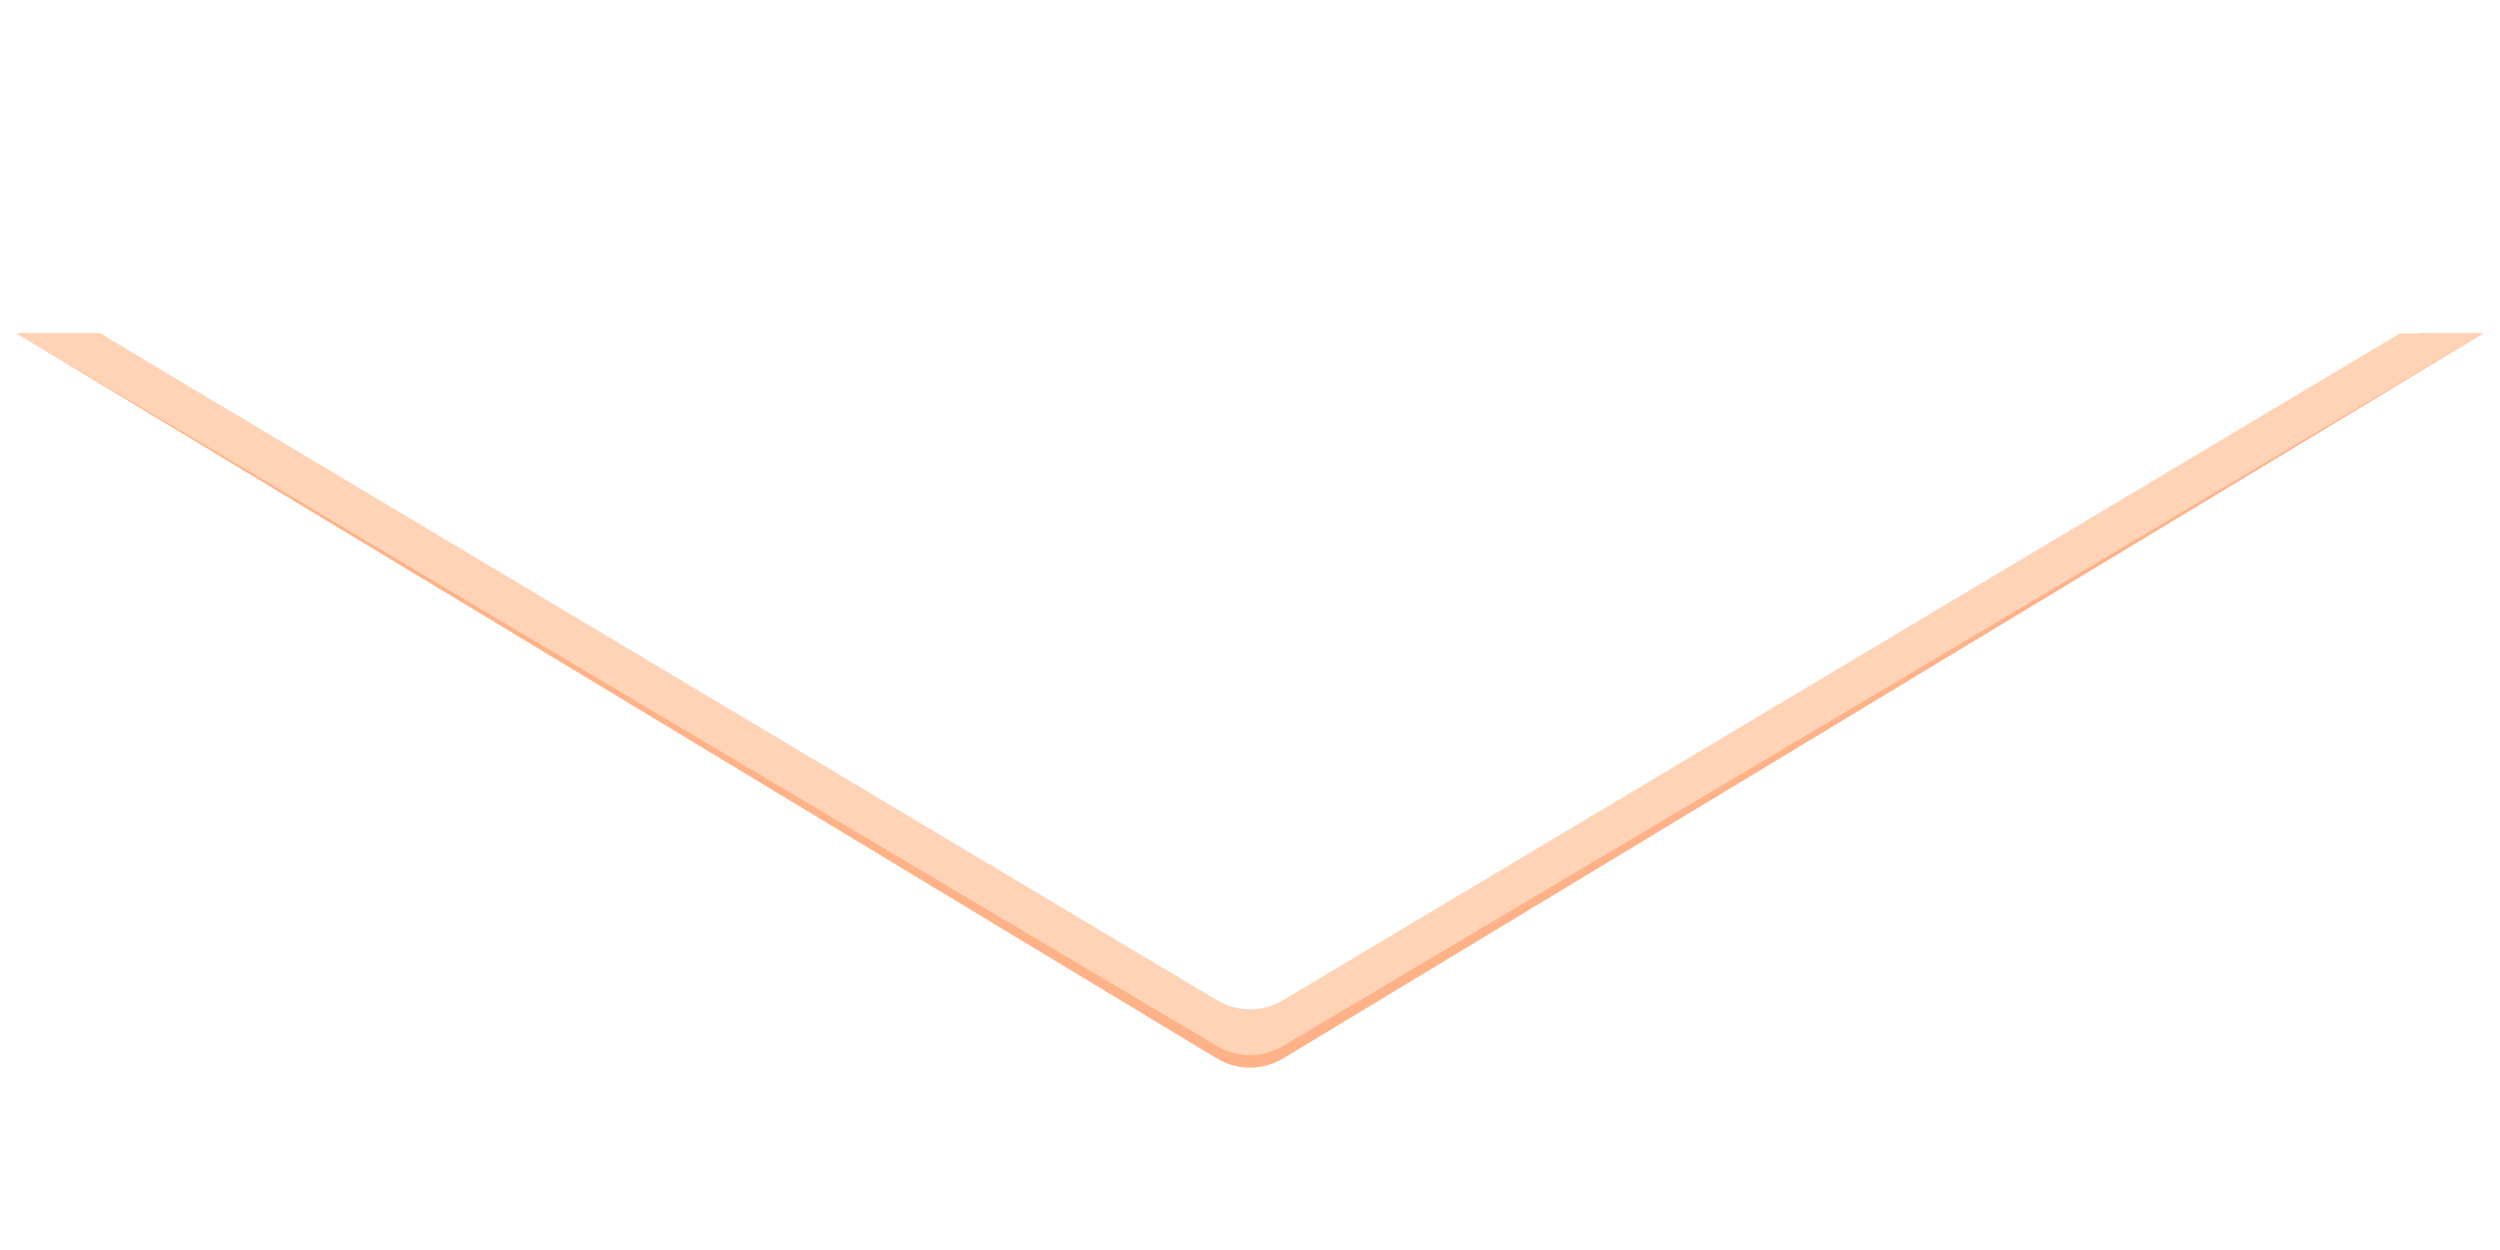
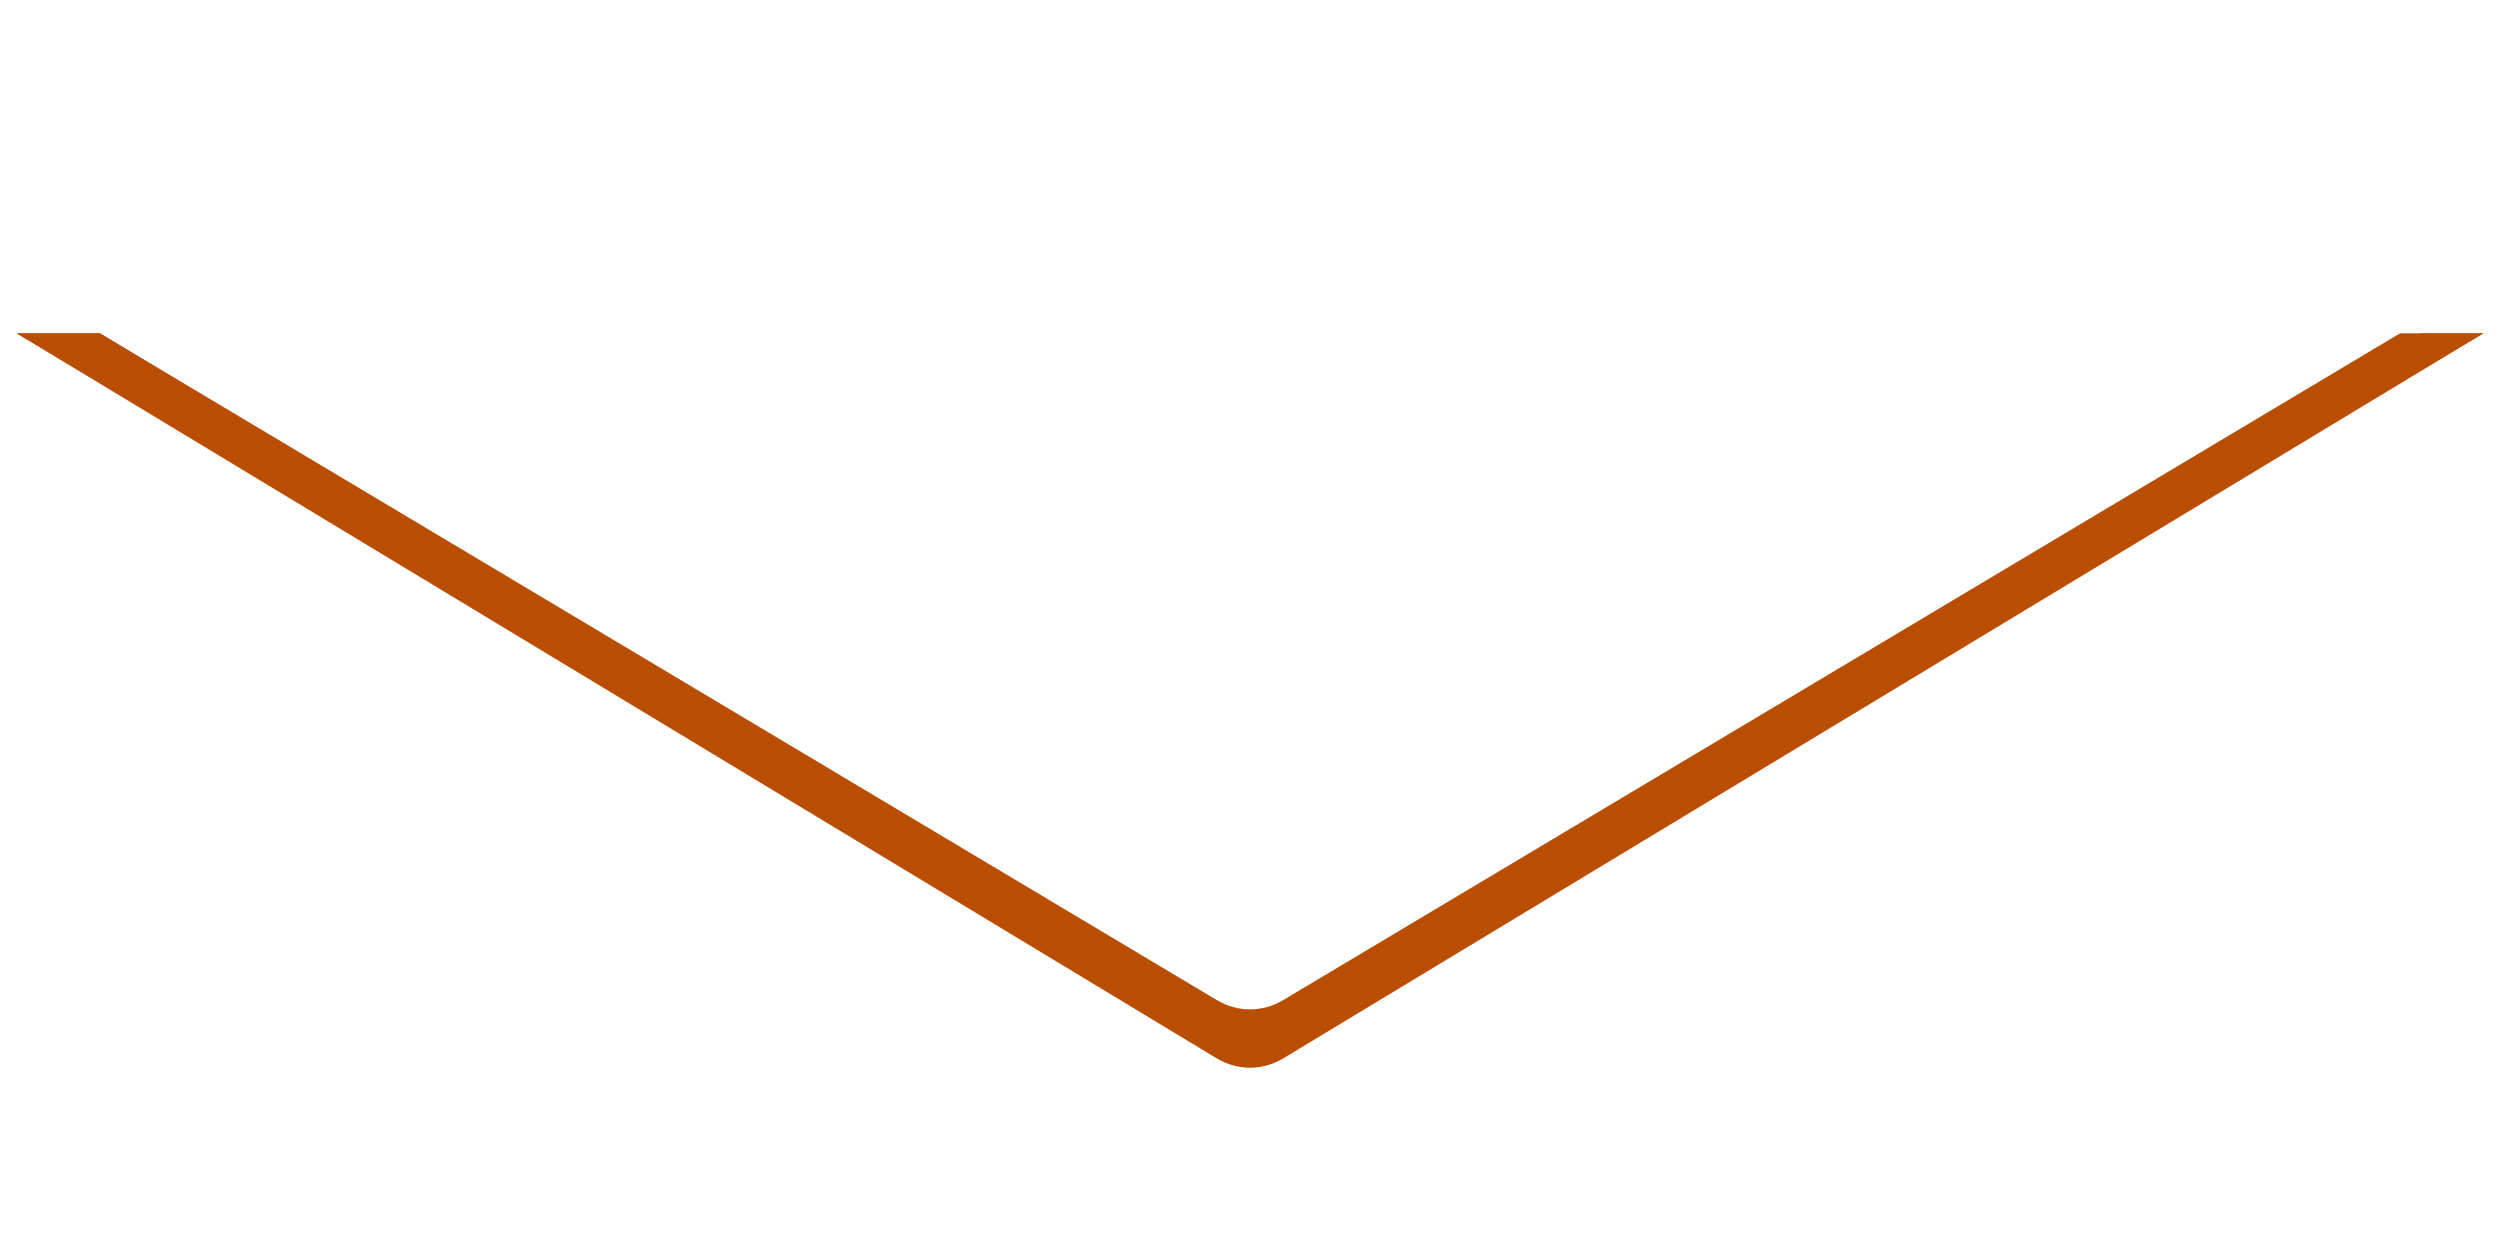
<svg xmlns="http://www.w3.org/2000/svg" version="1.1" id="Layer_1" x="0px" y="0px" viewBox="0 0 60 30" style="enable-background:new 0 0 60 30;" xml:space="preserve">
  <style type="text/css">
- 	.st0{fill:#FFB288;}
- 	.st1{fill:#FFD3B5;}
+ 	.st0{fill:#BA4E00;}
+ 	.st1{fill:#BA4E00;}
</style>
  <g>
    <path class="st0" d="M30.8,25.4c-0.5,0.3-1.1,0.3-1.6,0L0.4,8l2,0l26.8,16.3c0.5,0.3,1.1,0.3,1.6,0L58.1,8l1.5,0L30.8,25.4z" />
  </g>
  <g>
    <path class="st1" d="M30.8,25.1c-0.5,0.3-1.1,0.3-1.6,0L0.4,8l2,0l26.8,16c0.5,0.3,1.1,0.3,1.6,0L57.6,8l2,0L30.8,25.1z" />
  </g>
</svg>
